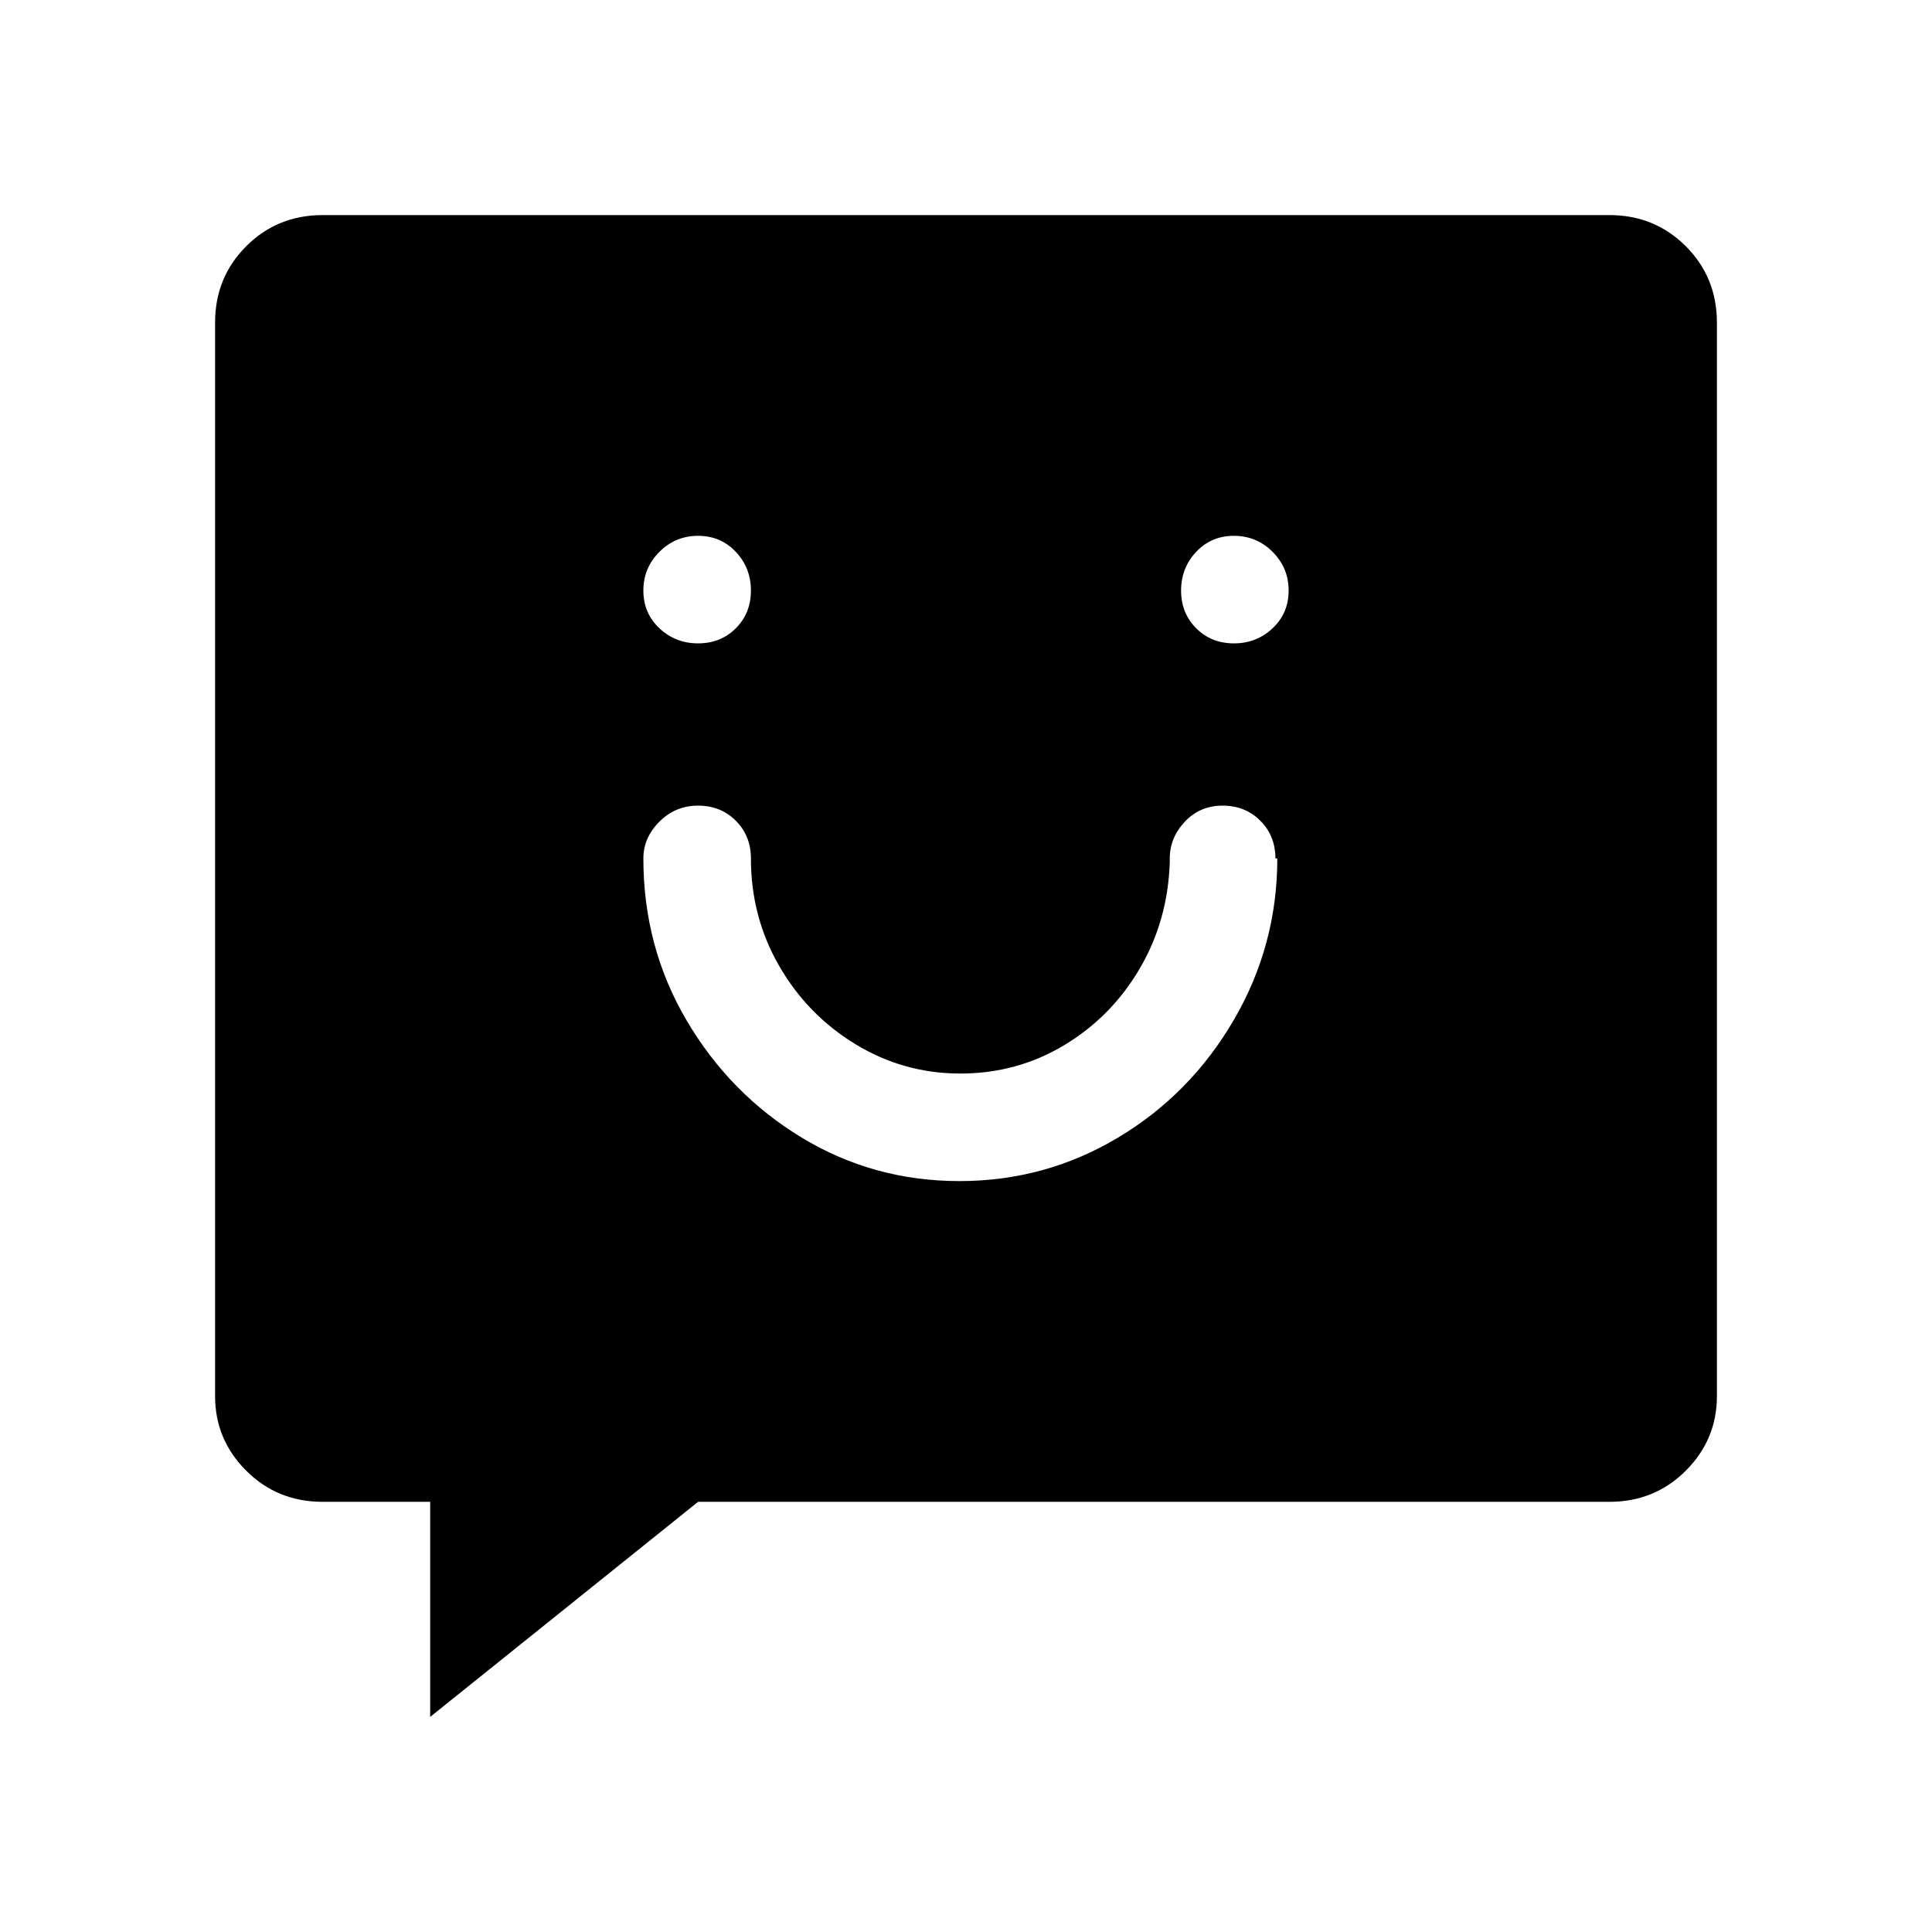
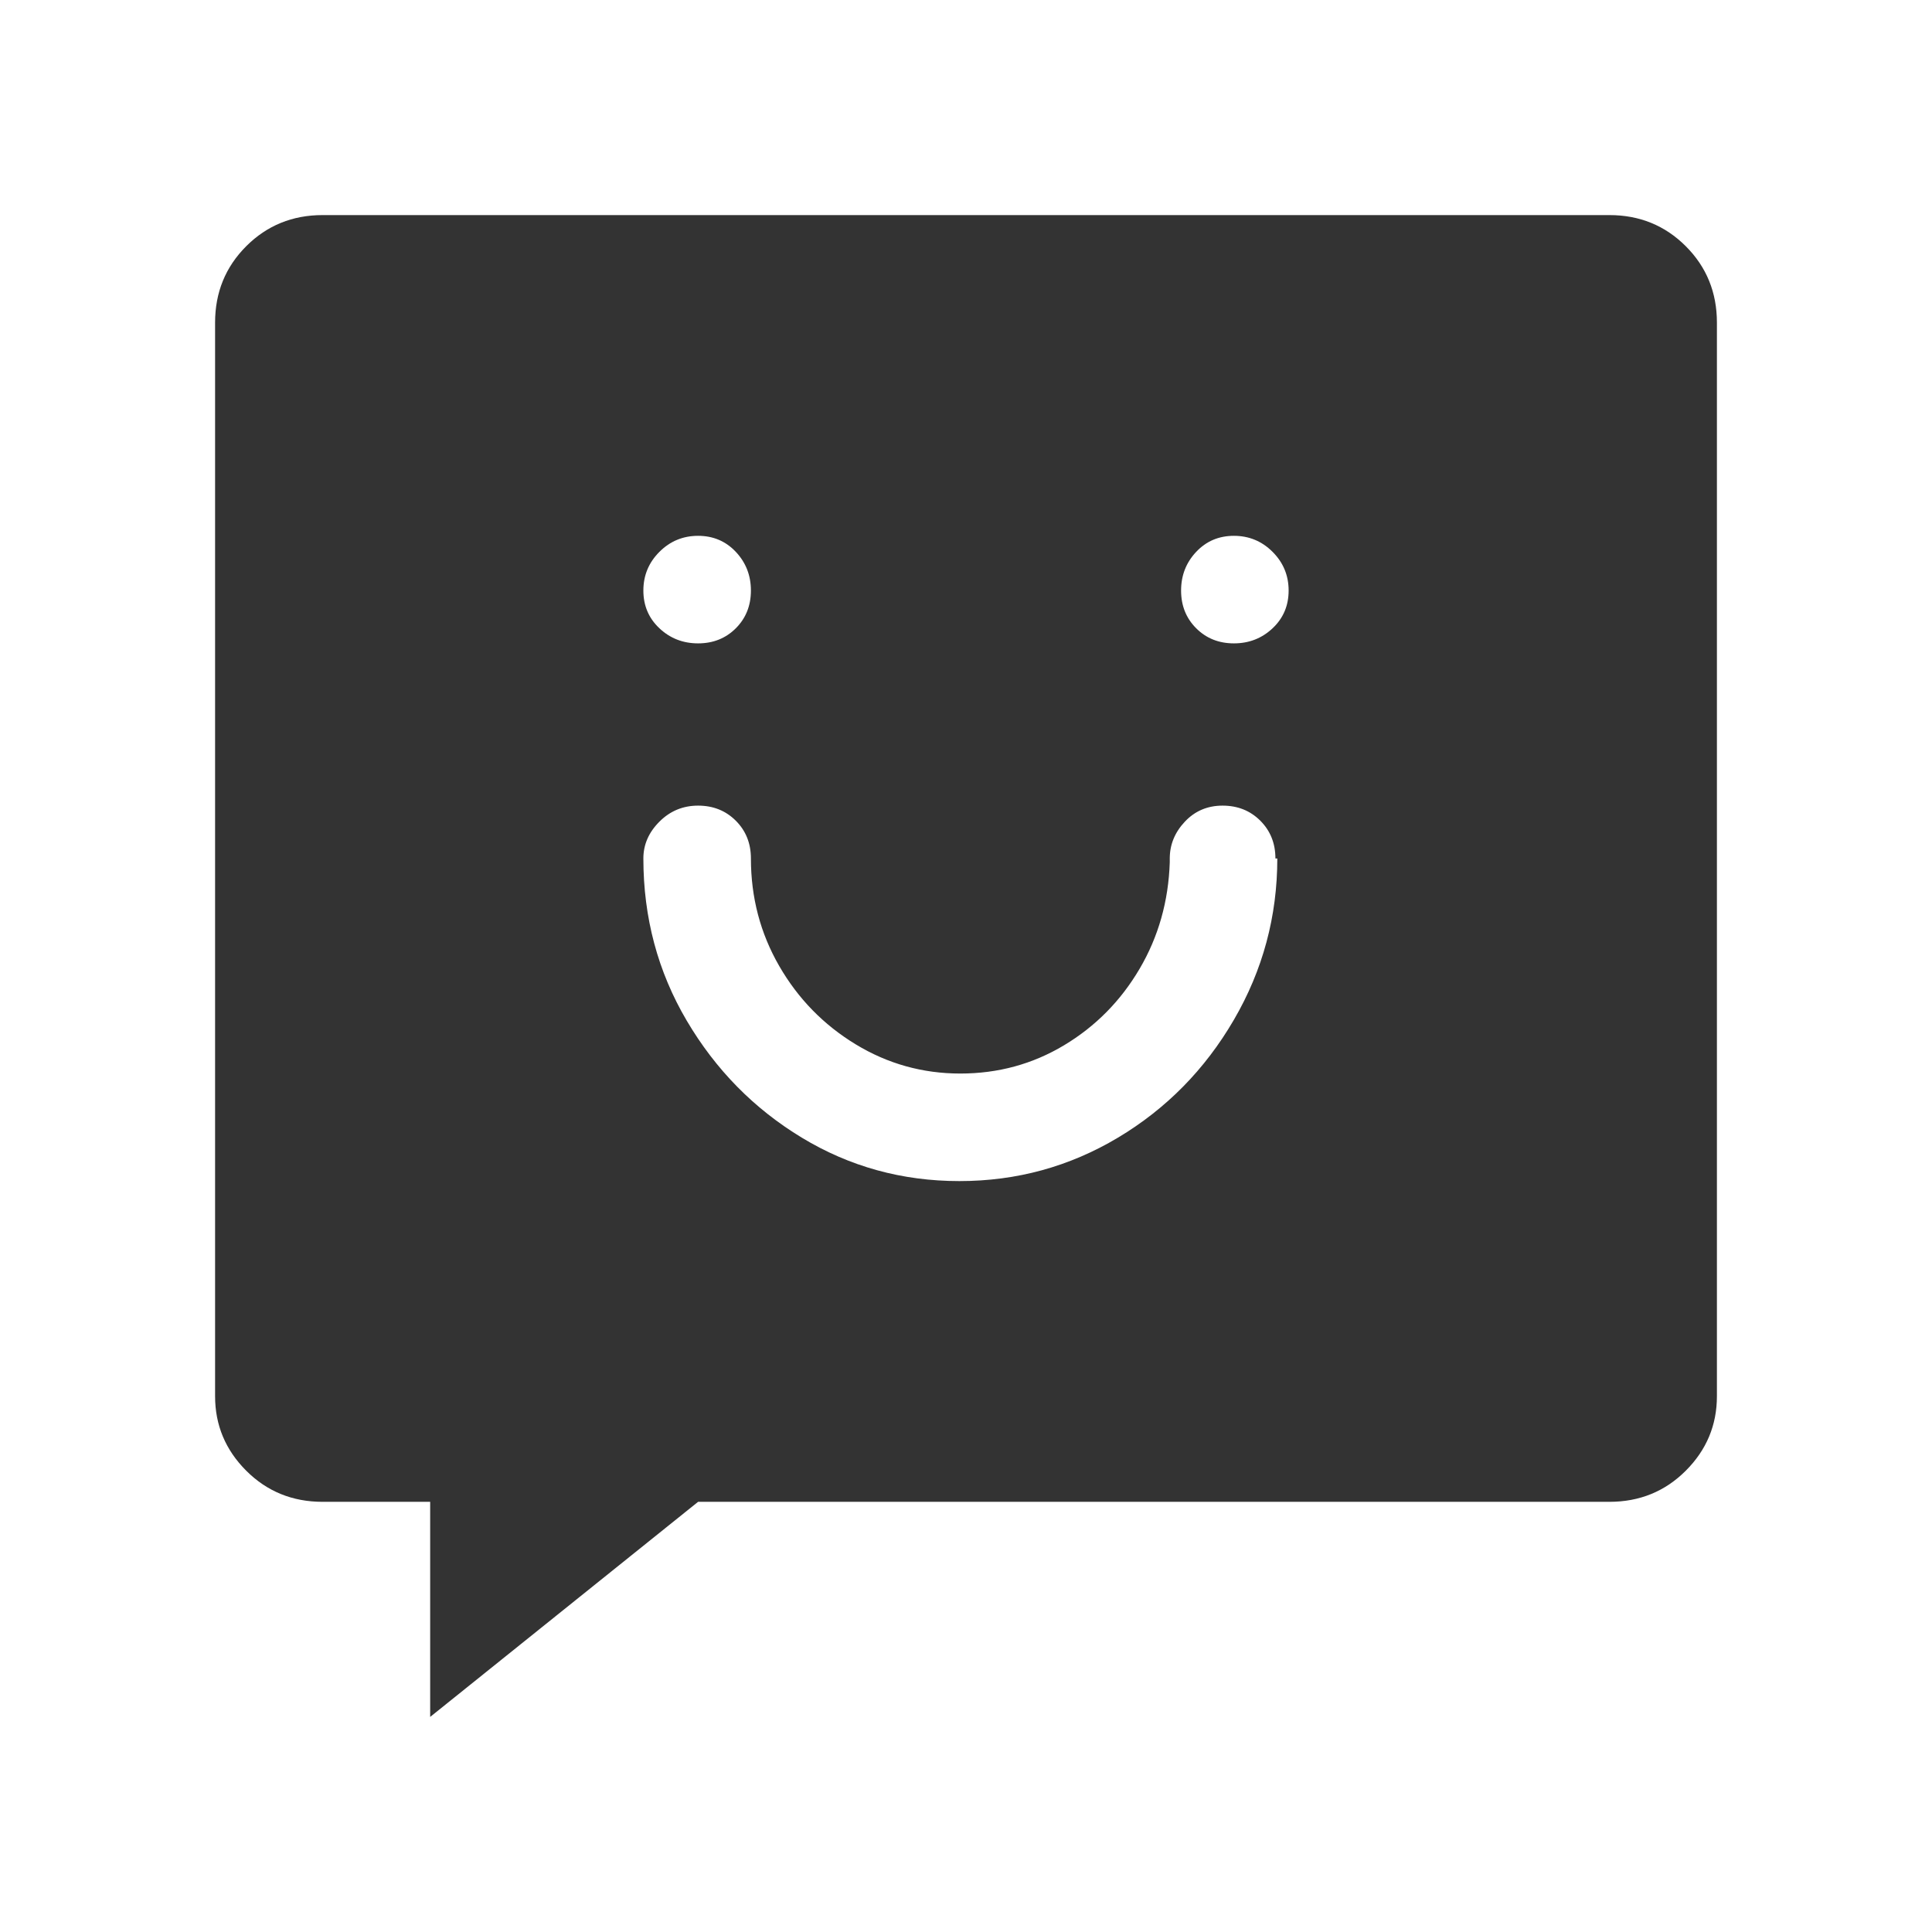
<svg xmlns="http://www.w3.org/2000/svg" viewBox="0 0 1024 1024" width="32" height="32">
-   <path fill="currentColor" d="M853 796q24 0 40.5-16.5T910 740V171q0-24-16.5-40.5T853 114H171q-24 0-40.5 16.5T114 171v569q0 23 16.5 39.5T171 796h57v114l142-114zM677 455q0 46-23 85.5T592.5 603t-84 23-83.5-23-61-62-23-86v0q0-11 8.5-19.5T370 427t20 8 8 20q0 31 15 57t40.5 41.5T509 569t55-15 40-40.5 16-56.5v-2q0-11 8-19.5t20-8.5 20 8 8 20zM390 292.5q8 8.5 8 20.5t-8 20-20 8-20.5-8-8.5-20 8.5-20.5 20.5-8.5 20 8.5zM674.5 292.5Q683 301 683 313t-8.5 20-20.5 8-20-8-8-20 8-20.5 20-8.5 20.5 8.5z" />
+   <path fill="#333333" d="M853 796q24 0 40.5-16.5T910 740V171q0-24-16.5-40.5T853 114H171q-24 0-40.5 16.5T114 171v569q0 23 16.5 39.5T171 796h57v114l142-114zM677 455q0 46-23 85.5T592.5 603t-84 23-83.5-23-61-62-23-86v0q0-11 8.5-19.5T370 427t20 8 8 20q0 31 15 57t40.5 41.5T509 569t55-15 40-40.5 16-56.5v-2q0-11 8-19.5t20-8.5 20 8 8 20zM390 292.5q8 8.5 8 20.5t-8 20-20 8-20.5-8-8.5-20 8.5-20.5 20.5-8.5 20 8.5zM674.5 292.5Q683 301 683 313t-8.5 20-20.5 8-20-8-8-20 8-20.5 20-8.5 20.5 8.5z" />
</svg>
